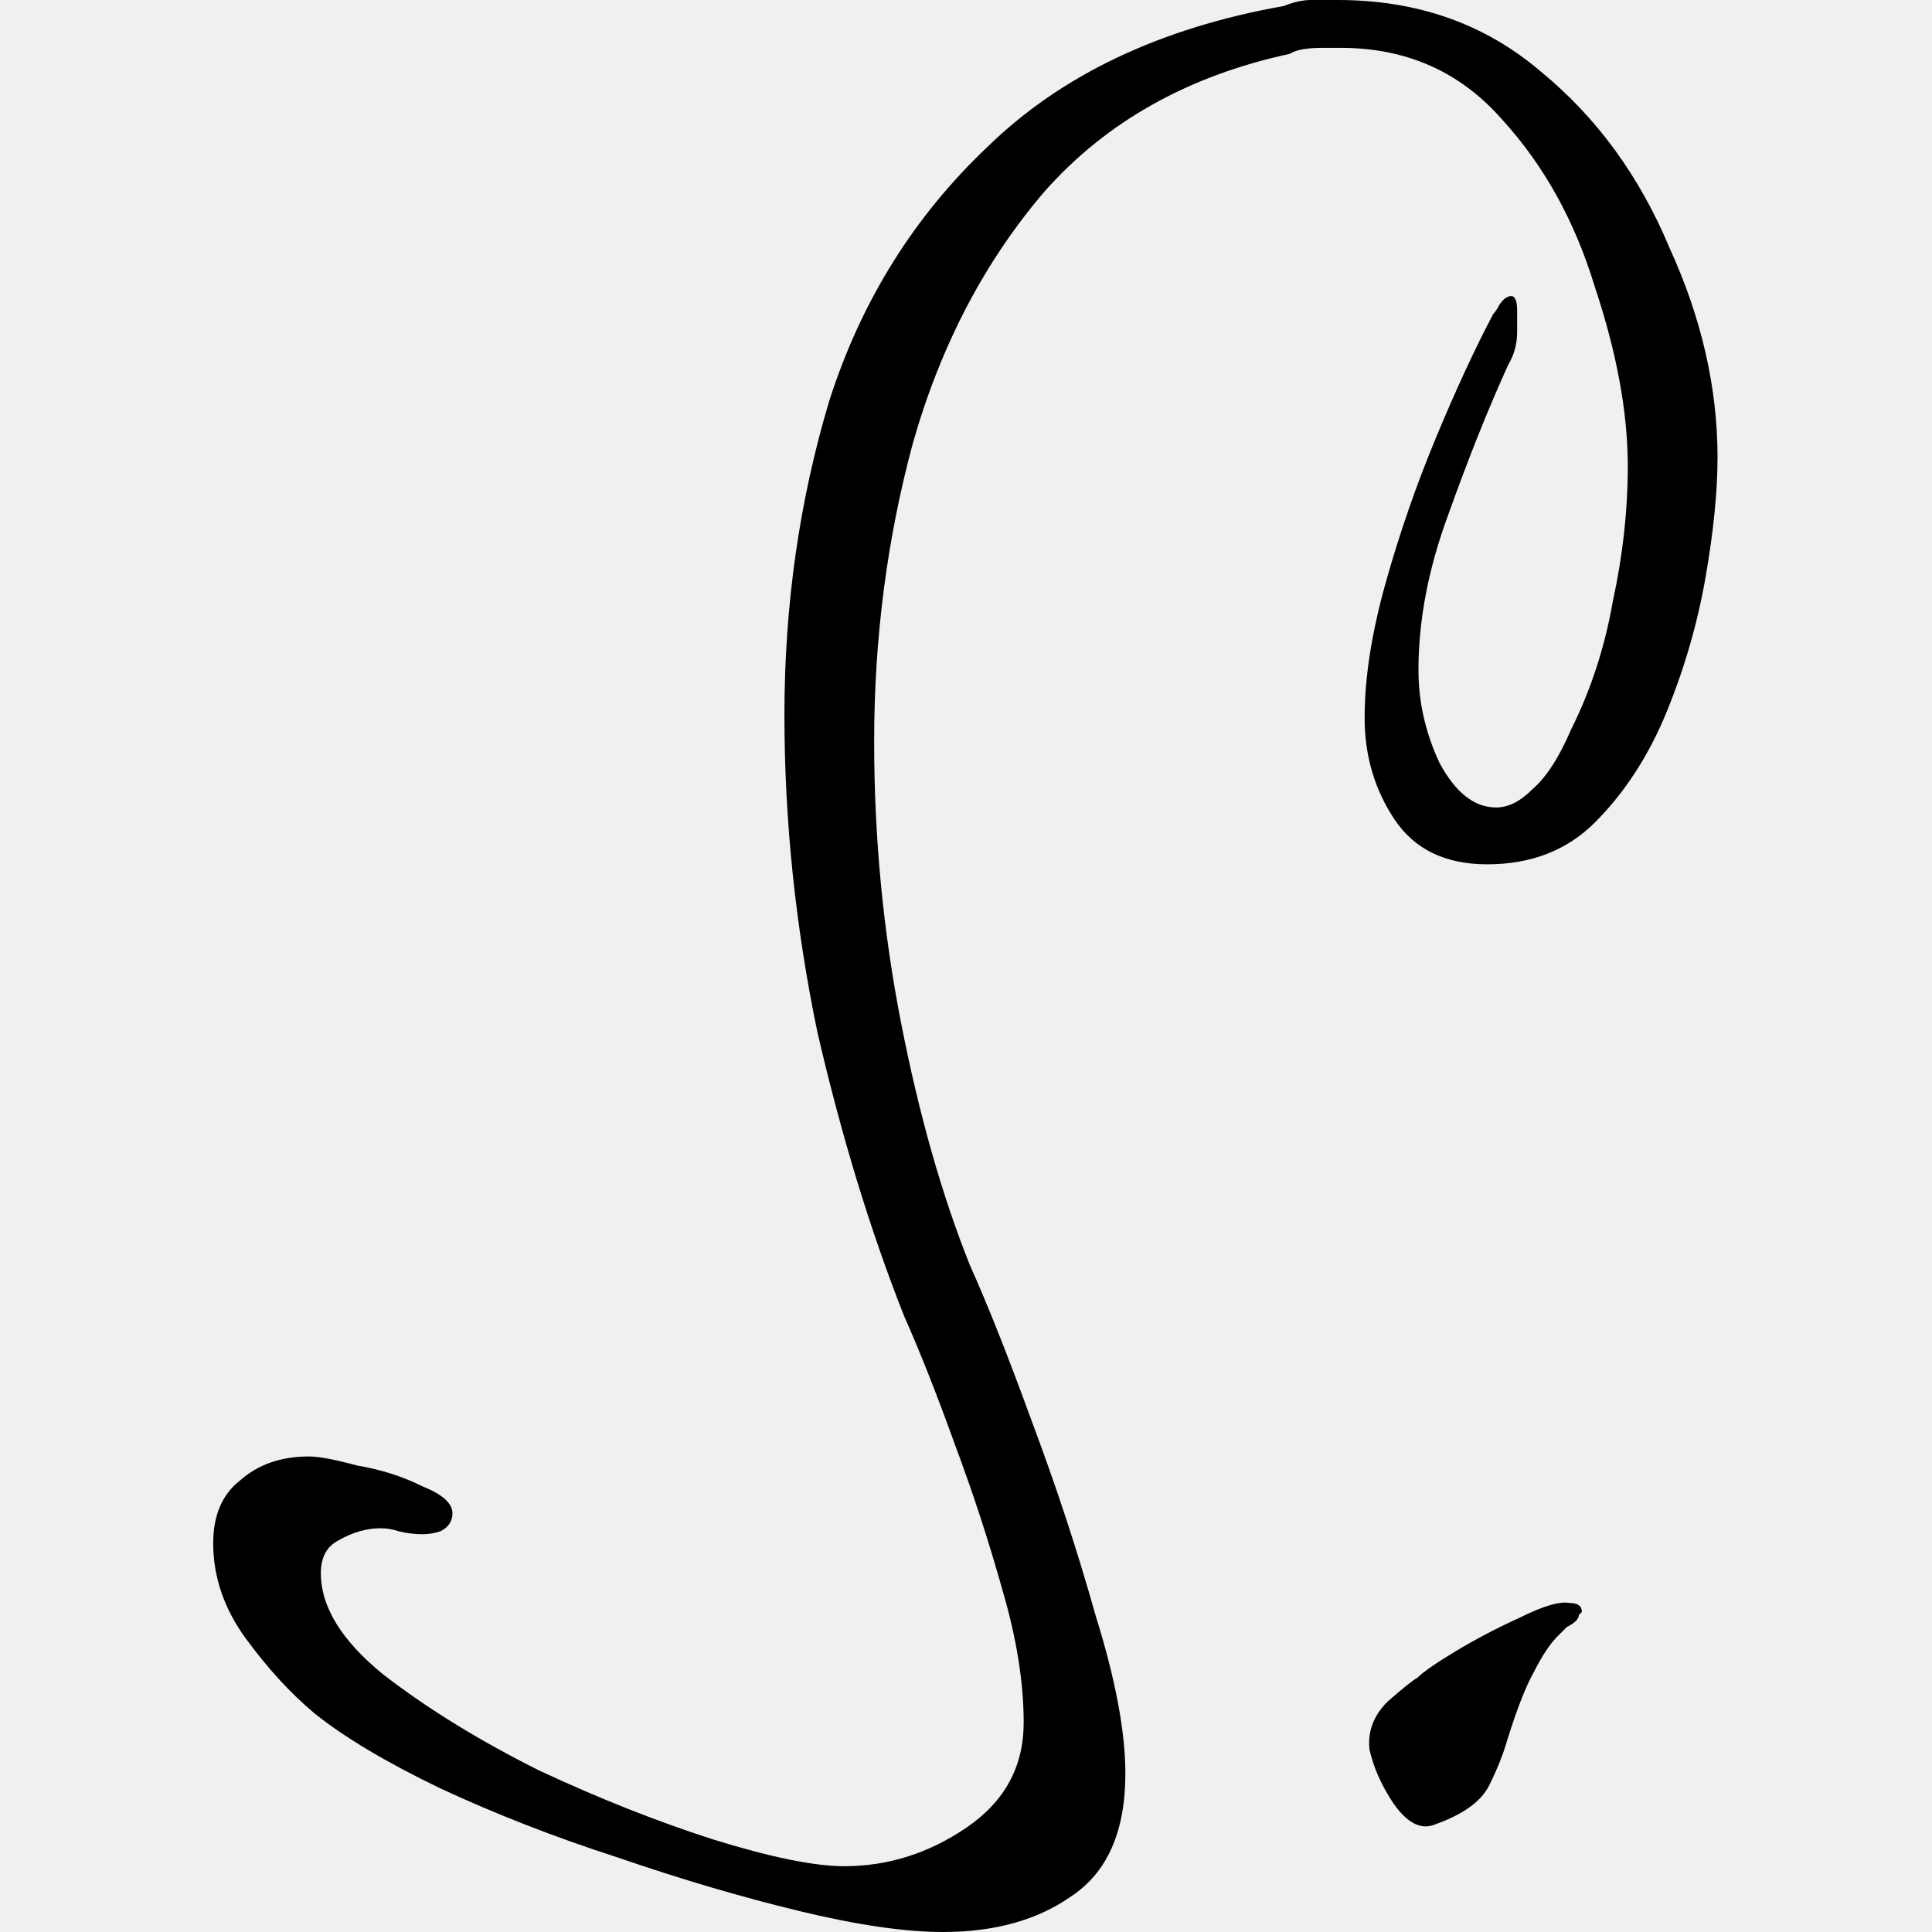
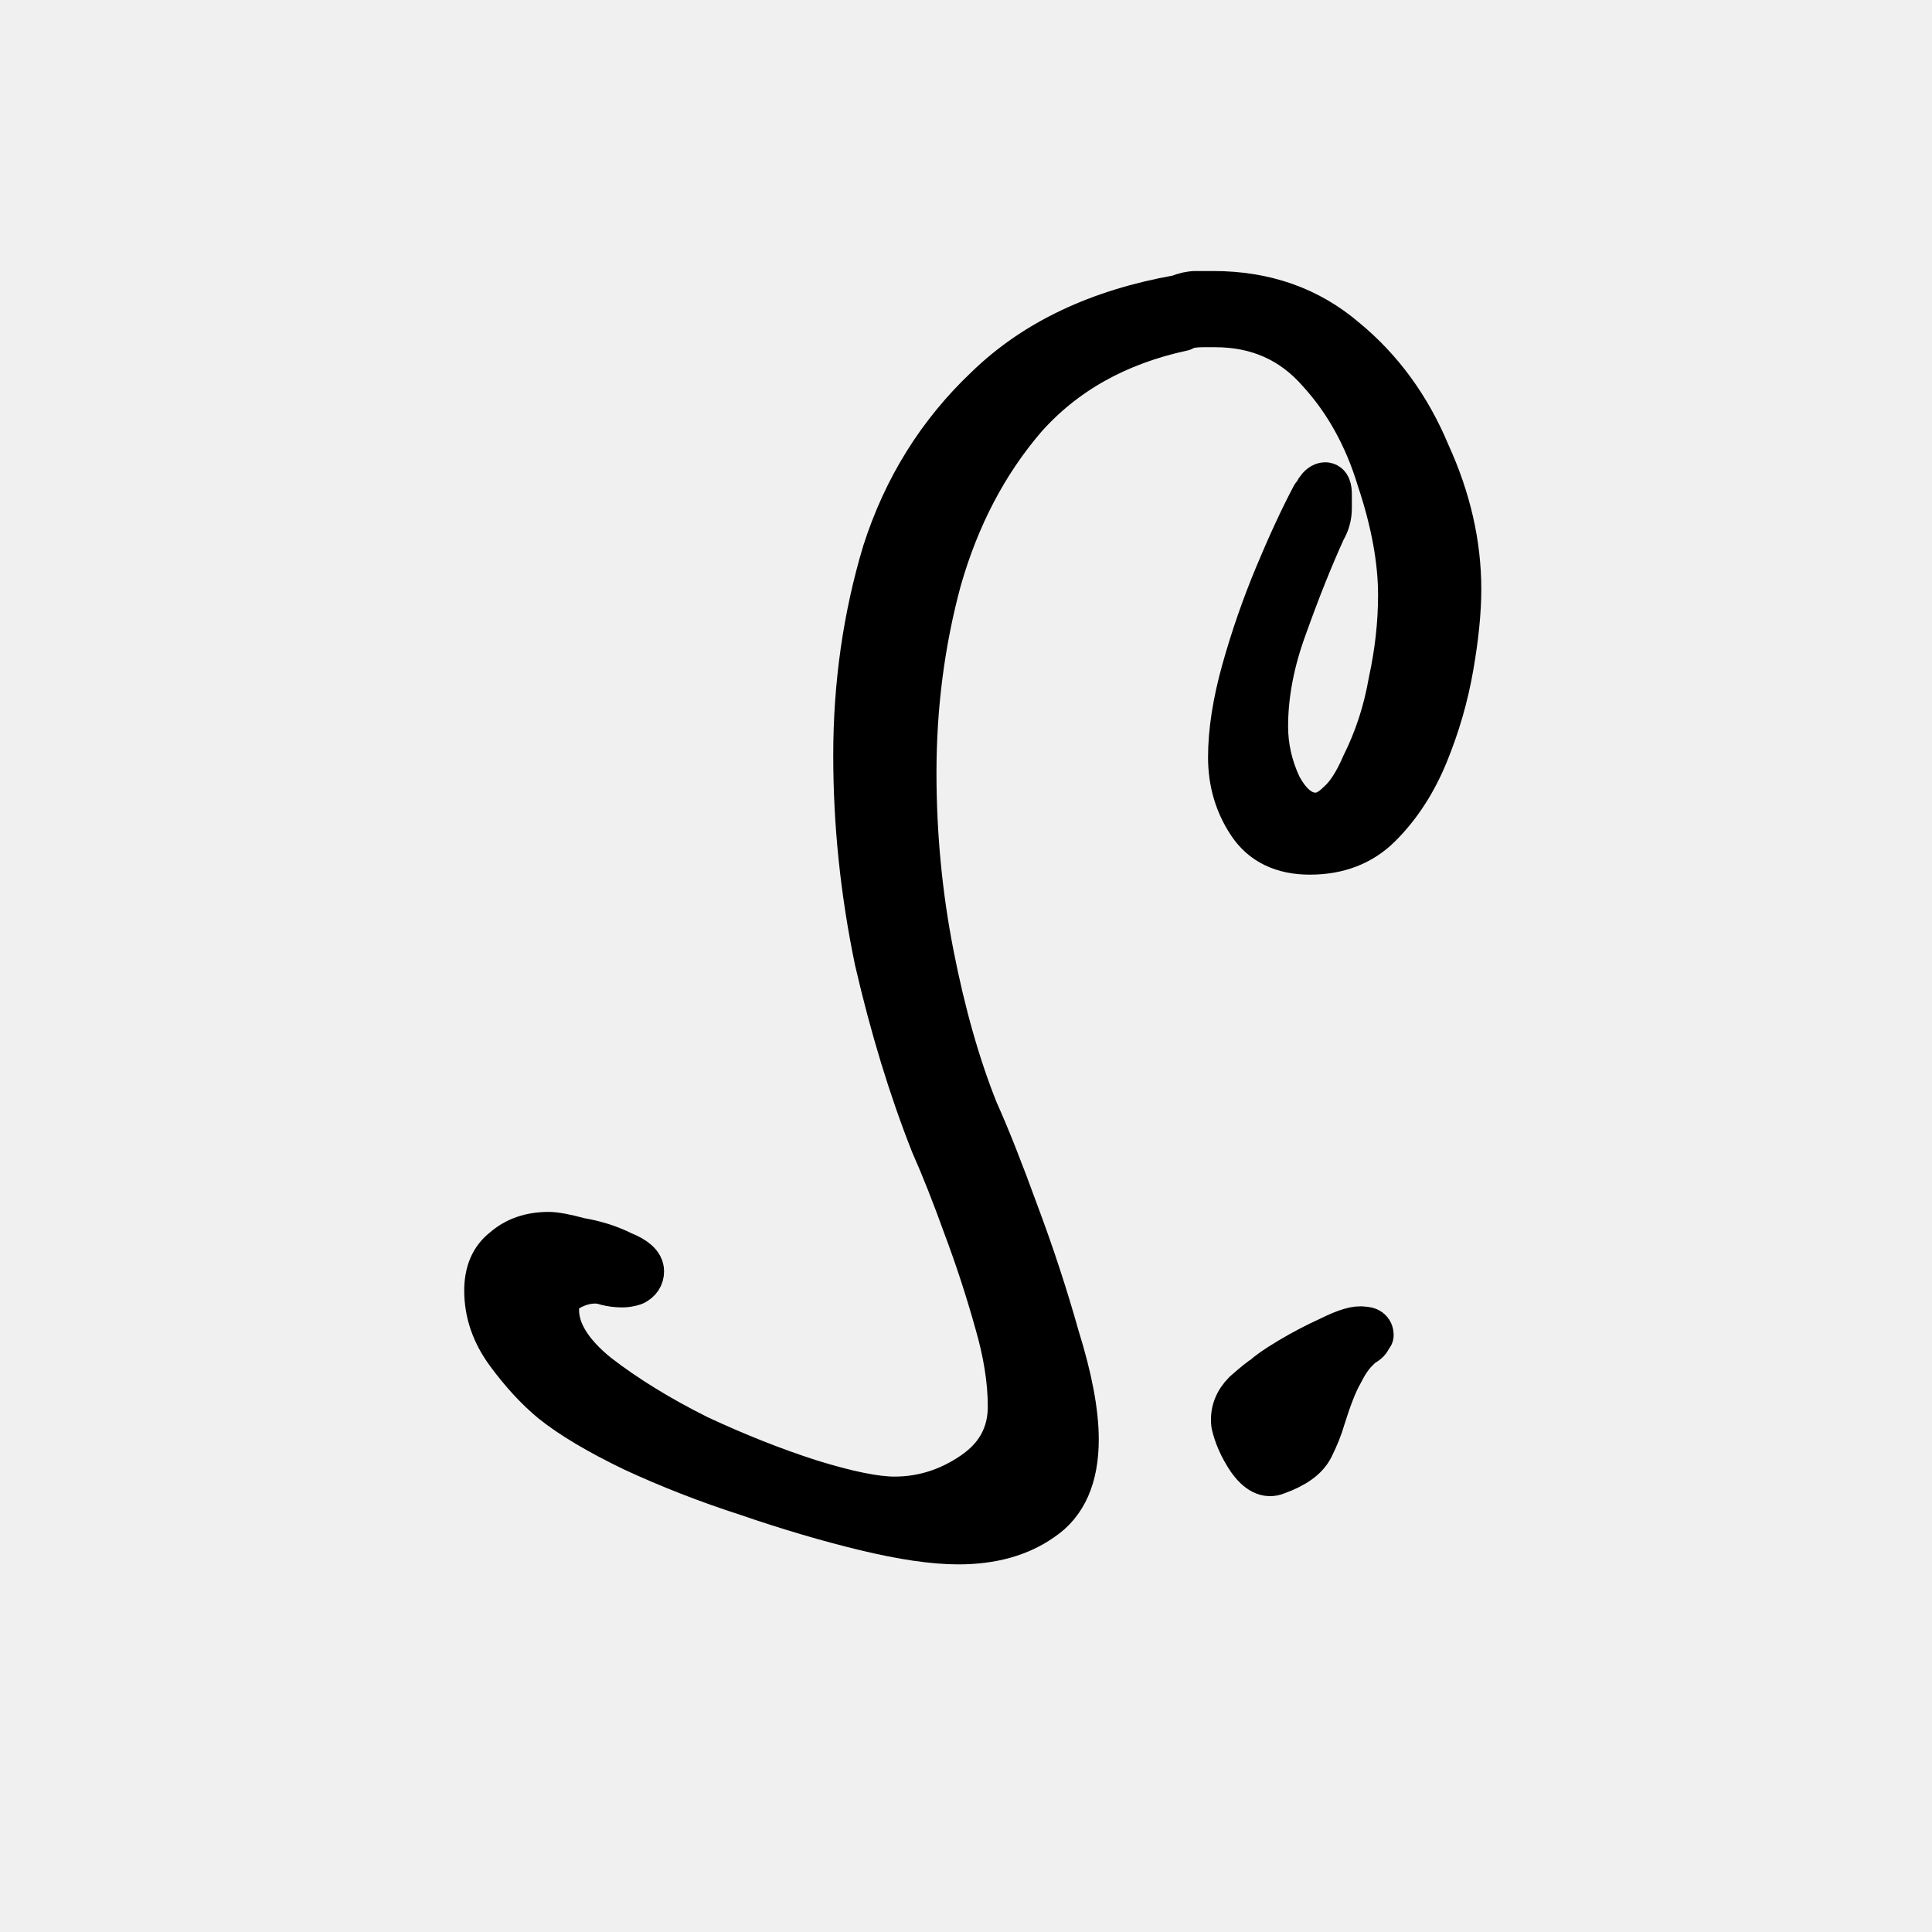
- <svg xmlns="http://www.w3.org/2000/svg" version="1.1" width="1000" height="1000">
+ <svg xmlns="http://www.w3.org/2000/svg" width="512" height="512" viewBox="0 0 512 512">
  <style>
-     #light-icon {
-       display: inline;
-     }
-     #dark-icon {
-       display: none;
-     }
- 
-     @media (prefers-color-scheme: dark) {
-       #light-icon {
-         display: none;
-       }
-       #dark-icon {
-         display: inline;
-       }
-     }
-   </style>
-   <g id="light-icon">
-     <svg version="1.1" width="1000" height="1000">
-       <g>
-         <g transform="matrix(1.953125,0,0,1.953125,110.3516,0)">
-           <svg width="399" height="512" viewBox="0 0 399 512" fill="none">
-             <path d="M323.87 483.468C320.171 485.053 316.473 483.203 312.774 477.92C309.604 473.164 307.49 468.409 306.433 463.653C305.905 458.898 307.49 454.671 311.189 450.972C315.416 447.273 318.058 445.16 319.115 444.632C320.7 443.046 324.134 440.669 329.418 437.498C334.702 434.328 340.25 431.422 346.062 428.78C352.402 425.61 356.894 424.289 359.536 424.817C361.649 424.817 362.706 425.61 362.706 427.195C362.706 427.195 362.442 427.459 361.913 427.988C361.913 428.516 361.649 429.044 361.121 429.573C360.592 430.101 359.8 430.629 358.743 431.158C358.215 431.686 357.422 432.479 356.365 433.536C354.252 435.649 352.138 438.819 350.025 443.046C347.911 446.745 345.534 452.821 342.892 461.276C341.835 464.974 340.25 468.937 338.136 473.164C336.023 477.391 331.267 480.826 323.87 483.468Z" fill="black" />
-             <path d="M193.387 512C183.348 512 170.667 510.151 155.344 506.452C140.021 502.753 123.905 497.998 106.997 492.186C90.617 486.902 75.03 480.826 60.235 473.957C45.969 467.088 34.873 460.483 26.947 454.142C20.607 448.859 14.53 442.254 8.718 434.328C2.906 426.402 0 417.948 0 408.966C0 401.569 2.378 396.021 7.133 392.322C11.889 388.095 17.965 385.981 25.362 385.981C28.004 385.981 32.231 386.774 38.043 388.359C44.384 389.416 50.196 391.265 55.48 393.907C60.764 396.021 63.406 398.398 63.406 401.04C63.406 403.154 62.349 404.739 60.235 405.796C58.65 406.324 57.065 406.588 55.48 406.588C53.366 406.588 51.253 406.324 49.139 405.796C47.554 405.267 45.969 405.003 44.384 405.003C40.685 405.003 36.987 406.06 33.288 408.173C30.118 409.759 28.532 412.665 28.532 416.892C28.532 425.874 34.081 434.857 45.176 443.839C56.801 452.822 70.539 461.276 86.39 469.201C102.241 476.599 117.564 482.675 132.359 487.43C147.682 492.186 159.307 494.564 167.232 494.564C178.857 494.564 189.688 491.129 199.728 484.26C209.767 477.391 214.786 468.144 214.786 456.52C214.786 445.953 212.937 434.328 209.238 421.647C205.54 408.438 201.313 395.492 196.557 382.811C191.802 369.602 187.311 358.242 183.084 348.731C174.101 326.01 166.44 300.912 160.099 273.437C154.287 245.432 151.381 217.428 151.381 189.424C151.381 160.363 155.344 132.623 163.269 106.204C171.723 79.785 185.725 57.329 205.276 38.836C224.826 19.814 250.98 7.397 283.74 1.585C286.382 0.528 288.76 0 290.873 0C293.515 0 295.893 0 298.006 0C319.141 0 337.106 6.341 351.901 19.022C366.696 31.174 378.056 46.762 385.981 65.783C394.435 84.277 398.663 102.77 398.663 121.263C398.663 130.246 397.606 140.813 395.492 152.966C393.379 165.119 389.944 177.007 385.189 188.632C380.433 200.256 374.093 210.031 366.167 217.957C358.77 225.354 349.259 229.053 337.635 229.053C326.539 229.053 318.349 225.09 313.065 217.164C307.781 209.238 305.139 200.256 305.139 190.217C305.139 179.649 306.989 167.761 310.687 154.551C314.386 141.342 318.877 128.396 324.161 115.715C329.445 103.034 334.464 92.202 339.22 83.22C339.748 82.692 340.277 81.899 340.805 80.842C341.862 79.257 342.918 78.464 343.975 78.464C345.032 78.464 345.56 79.785 345.56 82.427V87.975C345.56 91.145 344.768 94.052 343.183 96.694C337.899 108.318 332.615 121.527 327.331 136.322C322.047 150.588 319.406 164.326 319.406 177.536C319.406 185.99 321.255 194.18 324.954 202.105C329.181 210.031 334.2 213.994 340.012 213.994C343.183 213.994 346.353 212.409 349.523 209.238C353.222 206.068 356.656 200.784 359.827 193.387C365.11 182.819 368.809 171.459 370.923 159.307C373.565 147.154 374.885 135.265 374.885 123.641C374.885 109.375 371.979 93.523 366.167 76.087C360.883 58.65 352.694 43.855 341.598 31.703C330.502 19.022 316.235 12.681 298.799 12.681H294.043C289.816 12.681 286.91 13.21 285.325 14.266C258.378 20.078 236.714 32.231 220.334 50.724C204.483 69.218 192.859 91.41 185.461 117.3C178.592 142.663 175.158 169.082 175.158 196.557C175.158 221.92 177.536 246.753 182.291 271.059C187.046 295.364 193.123 316.764 200.52 335.257C205.276 345.825 210.824 359.827 217.164 377.263C223.505 394.171 229.053 411.079 233.808 427.988C239.092 444.896 241.734 458.898 241.734 469.994C241.734 485.317 236.978 496.149 227.467 502.489C218.485 508.83 207.125 512 193.387 512Z" fill="black" />
-           </svg>
-         </g>
-       </g>
-     </svg>
-   </g>
-   <g id="dark-icon">
-     <svg version="1.1" width="1000" height="1000">
-       <g>
-         <g transform="matrix(1.953125,0,0,1.953125,110.3516,0)">
-           <svg width="399" height="512" viewBox="0 0 399 512" fill="none">
-             <path d="M323.87 483.468C320.171 485.053 316.473 483.203 312.774 477.92C309.604 473.164 307.49 468.409 306.433 463.653C305.905 458.898 307.49 454.671 311.189 450.972C315.416 447.273 318.058 445.16 319.115 444.632C320.7 443.046 324.134 440.669 329.418 437.498C334.702 434.328 340.25 431.422 346.062 428.78C352.402 425.61 356.894 424.289 359.536 424.817C361.649 424.817 362.706 425.61 362.706 427.195C362.706 427.195 362.442 427.459 361.913 427.988C361.913 428.516 361.649 429.044 361.121 429.573C360.592 430.101 359.8 430.629 358.743 431.158C358.215 431.686 357.422 432.479 356.365 433.536C354.252 435.649 352.138 438.819 350.025 443.046C347.911 446.745 345.534 452.821 342.892 461.276C341.835 464.974 340.25 468.937 338.136 473.164C336.023 477.391 331.267 480.826 323.87 483.468Z" fill="white" />
-             <path d="M193.387 512C183.348 512 170.667 510.151 155.344 506.452C140.021 502.753 123.905 497.998 106.997 492.186C90.617 486.902 75.03 480.826 60.235 473.957C45.969 467.088 34.873 460.483 26.947 454.142C20.607 448.859 14.53 442.254 8.718 434.328C2.906 426.402 0 417.948 0 408.966C0 401.569 2.378 396.021 7.133 392.322C11.889 388.095 17.965 385.981 25.362 385.981C28.004 385.981 32.231 386.774 38.043 388.359C44.384 389.416 50.196 391.265 55.48 393.907C60.764 396.021 63.406 398.398 63.406 401.04C63.406 403.154 62.349 404.739 60.235 405.796C58.65 406.324 57.065 406.588 55.48 406.588C53.366 406.588 51.253 406.324 49.139 405.796C47.554 405.267 45.969 405.003 44.384 405.003C40.685 405.003 36.987 406.06 33.288 408.173C30.118 409.759 28.532 412.665 28.532 416.892C28.532 425.874 34.081 434.857 45.176 443.839C56.801 452.822 70.539 461.276 86.39 469.201C102.241 476.599 117.564 482.675 132.359 487.43C147.682 492.186 159.307 494.564 167.232 494.564C178.857 494.564 189.688 491.129 199.728 484.26C209.767 477.391 214.786 468.144 214.786 456.52C214.786 445.953 212.937 434.328 209.238 421.647C205.54 408.438 201.313 395.492 196.557 382.811C191.802 369.602 187.311 358.242 183.084 348.731C174.101 326.01 166.44 300.912 160.099 273.437C154.287 245.432 151.381 217.428 151.381 189.424C151.381 160.363 155.344 132.623 163.269 106.204C171.723 79.785 185.725 57.329 205.276 38.836C224.826 19.814 250.98 7.397 283.74 1.585C286.382 0.528 288.76 0 290.873 0C293.515 0 295.893 0 298.006 0C319.141 0 337.106 6.341 351.901 19.022C366.696 31.174 378.056 46.762 385.981 65.783C394.435 84.277 398.663 102.77 398.663 121.263C398.663 130.246 397.606 140.813 395.492 152.966C393.379 165.119 389.944 177.007 385.189 188.632C380.433 200.256 374.093 210.031 366.167 217.957C358.77 225.354 349.259 229.053 337.635 229.053C326.539 229.053 318.349 225.09 313.065 217.164C307.781 209.238 305.139 200.256 305.139 190.217C305.139 179.649 306.989 167.761 310.687 154.551C314.386 141.342 318.877 128.396 324.161 115.715C329.445 103.034 334.464 92.202 339.22 83.22C339.748 82.692 340.277 81.899 340.805 80.842C341.862 79.257 342.918 78.464 343.975 78.464C345.032 78.464 345.56 79.785 345.56 82.427V87.975C345.56 91.145 344.768 94.052 343.183 96.694C337.899 108.318 332.615 121.527 327.331 136.322C322.047 150.588 319.406 164.326 319.406 177.536C319.406 185.99 321.255 194.18 324.954 202.105C329.181 210.031 334.2 213.994 340.012 213.994C343.183 213.994 346.353 212.409 349.523 209.238C353.222 206.068 356.656 200.784 359.827 193.387C365.11 182.819 368.809 171.459 370.923 159.307C373.565 147.154 374.885 135.265 374.885 123.641C374.885 109.375 371.979 93.523 366.167 76.087C360.883 58.65 352.694 43.855 341.598 31.703C330.502 19.022 316.235 12.681 298.799 12.681H294.043C289.816 12.681 286.91 13.21 285.325 14.266C258.378 20.078 236.714 32.231 220.334 50.724C204.483 69.218 192.859 91.41 185.461 117.3C178.592 142.663 175.158 169.082 175.158 196.557C175.158 221.92 177.536 246.753 182.291 271.059C187.046 295.364 193.123 316.764 200.52 335.257C205.276 345.825 210.824 359.827 217.164 377.263C223.505 394.171 229.053 411.079 233.808 427.988C239.092 444.896 241.734 458.898 241.734 469.994C241.734 485.317 236.978 496.149 227.467 502.489C218.485 508.83 207.125 512 193.387 512Z" fill="white" />
-           </svg>
-         </g>
-       </g>
-     </svg>
-   </g>
+         path {
+             fill: #000000;
+             stroke: #000000;
+             stroke-width: 12;
+             stroke-linejoin: round;
+         }
+         @media (prefers-color-scheme: dark) {
+             path {
+                 fill: #ffffff;
+                 stroke: #ffffff;
+             }
+         }
+     </style>
+   <path d="M338.244 390.144C335.855 391.168 333.465 389.973 331.076 386.56C329.028 383.488 327.663 380.416 326.98 377.344C326.639 374.272 327.663 371.541 330.052 369.152C332.783 366.763 334.489 365.397 335.172 365.056C336.196 364.032 338.415 362.496 341.828 360.448C345.241 358.4 348.825 356.523 352.58 354.816C356.676 352.768 359.577 351.915 361.284 352.256C362.649 352.256 363.332 352.768 363.332 353.792C363.332 353.792 363.161 353.963 362.82 354.304C362.82 354.645 362.649 354.987 362.308 355.328C361.967 355.669 361.455 356.011 360.772 356.352C360.431 356.693 359.919 357.205 359.236 357.888C357.871 359.253 356.505 361.301 355.14 364.032C353.775 366.421 352.239 370.347 350.532 375.808C349.849 378.197 348.825 380.757 347.46 383.488C346.095 386.219 343.023 388.437 338.244 390.144Z" />
+   <path d="M253.952 408.576C247.467 408.576 239.275 407.381 229.376 404.992C219.477 402.603 209.067 399.531 198.144 395.776C187.563 392.363 177.493 388.437 167.936 384C158.72 379.563 151.552 375.296 146.432 371.2C142.336 367.787 138.411 363.52 134.656 358.4C130.901 353.28 129.024 347.819 129.024 342.016C129.024 337.237 130.56 333.653 133.632 331.264C136.704 328.533 140.629 327.168 145.408 327.168C147.115 327.168 149.845 327.68 153.6 328.704C157.696 329.387 161.451 330.581 164.864 332.288C168.277 333.653 169.984 335.189 169.984 336.896C169.984 338.261 169.301 339.285 167.936 339.968C166.912 340.309 165.888 340.48 164.864 340.48C163.499 340.48 162.133 340.309 160.768 339.968C159.744 339.627 158.72 339.456 157.696 339.456C155.307 339.456 152.917 340.139 150.528 341.504C148.48 342.528 147.456 344.405 147.456 347.136C147.456 352.939 151.04 358.741 158.208 364.544C165.717 370.347 174.592 375.808 184.832 380.928C195.072 385.707 204.971 389.632 214.528 392.704C224.427 395.776 231.936 397.312 237.056 397.312C244.565 397.312 251.563 395.093 258.048 390.656C264.533 386.219 267.776 380.245 267.776 372.736C267.776 365.909 266.581 358.4 264.192 350.208C261.803 341.675 259.072 333.312 256 325.12C252.928 316.587 250.027 309.248 247.296 303.104C241.493 288.427 236.544 272.213 232.448 254.464C228.693 236.373 226.816 218.283 226.816 200.192C226.816 181.419 229.376 163.499 234.496 146.432C239.957 129.365 249.003 114.859 261.632 102.912C274.261 90.624 291.157 82.603 312.32 78.848C314.027 78.165 315.563 77.824 316.928 77.824C318.635 77.824 320.171 77.824 321.536 77.824C335.189 77.824 346.795 81.92 356.352 90.112C365.909 97.963 373.248 108.032 378.368 120.32C383.829 132.267 386.56 144.213 386.56 156.16C386.56 161.963 385.877 168.789 384.512 176.64C383.147 184.491 380.928 192.171 377.856 199.68C374.784 207.189 370.688 213.504 365.568 218.624C360.789 223.403 354.645 225.792 347.136 225.792C339.968 225.792 334.677 223.232 331.264 218.112C327.851 212.992 326.144 207.189 326.144 200.704C326.144 193.877 327.339 186.197 329.728 177.664C332.117 169.131 335.019 160.768 338.432 152.576C341.845 144.384 345.088 137.387 348.16 131.584C348.501 131.243 348.843 130.731 349.184 130.048C349.867 129.024 350.549 128.512 351.232 128.512C351.915 128.512 352.256 129.365 352.256 131.072V134.656C352.256 136.704 351.744 138.581 350.72 140.288C347.307 147.797 343.893 156.331 340.48 165.888C337.067 175.104 335.36 183.979 335.36 192.512C335.36 197.973 336.555 203.264 338.944 208.384C341.675 213.504 344.917 216.064 348.672 216.064C350.72 216.064 352.768 215.04 354.816 212.992C357.205 210.944 359.424 207.531 361.472 202.752C364.885 195.925 367.275 188.587 368.64 180.736C370.347 172.885 371.2 165.205 371.2 157.696C371.2 148.48 369.323 138.24 365.568 126.976C362.155 115.712 356.864 106.155 349.696 98.304C342.528 90.112 333.312 86.016 322.048 86.016H318.976C316.245 86.016 314.368 86.357 313.344 87.04C295.936 90.795 281.941 98.645 271.36 110.592C261.12 122.539 253.611 136.875 248.832 153.6C244.395 169.984 242.176 187.051 242.176 204.8C242.176 221.184 243.712 237.227 246.784 252.928C249.856 268.629 253.781 282.453 258.56 294.4C261.632 301.227 265.216 310.272 269.312 321.536C273.408 332.459 276.992 343.381 280.064 354.304C283.477 365.227 285.184 374.272 285.184 381.44C285.184 391.339 282.112 398.336 275.968 402.432C270.165 406.528 262.827 408.576 253.952 408.576Z" />
</svg>
